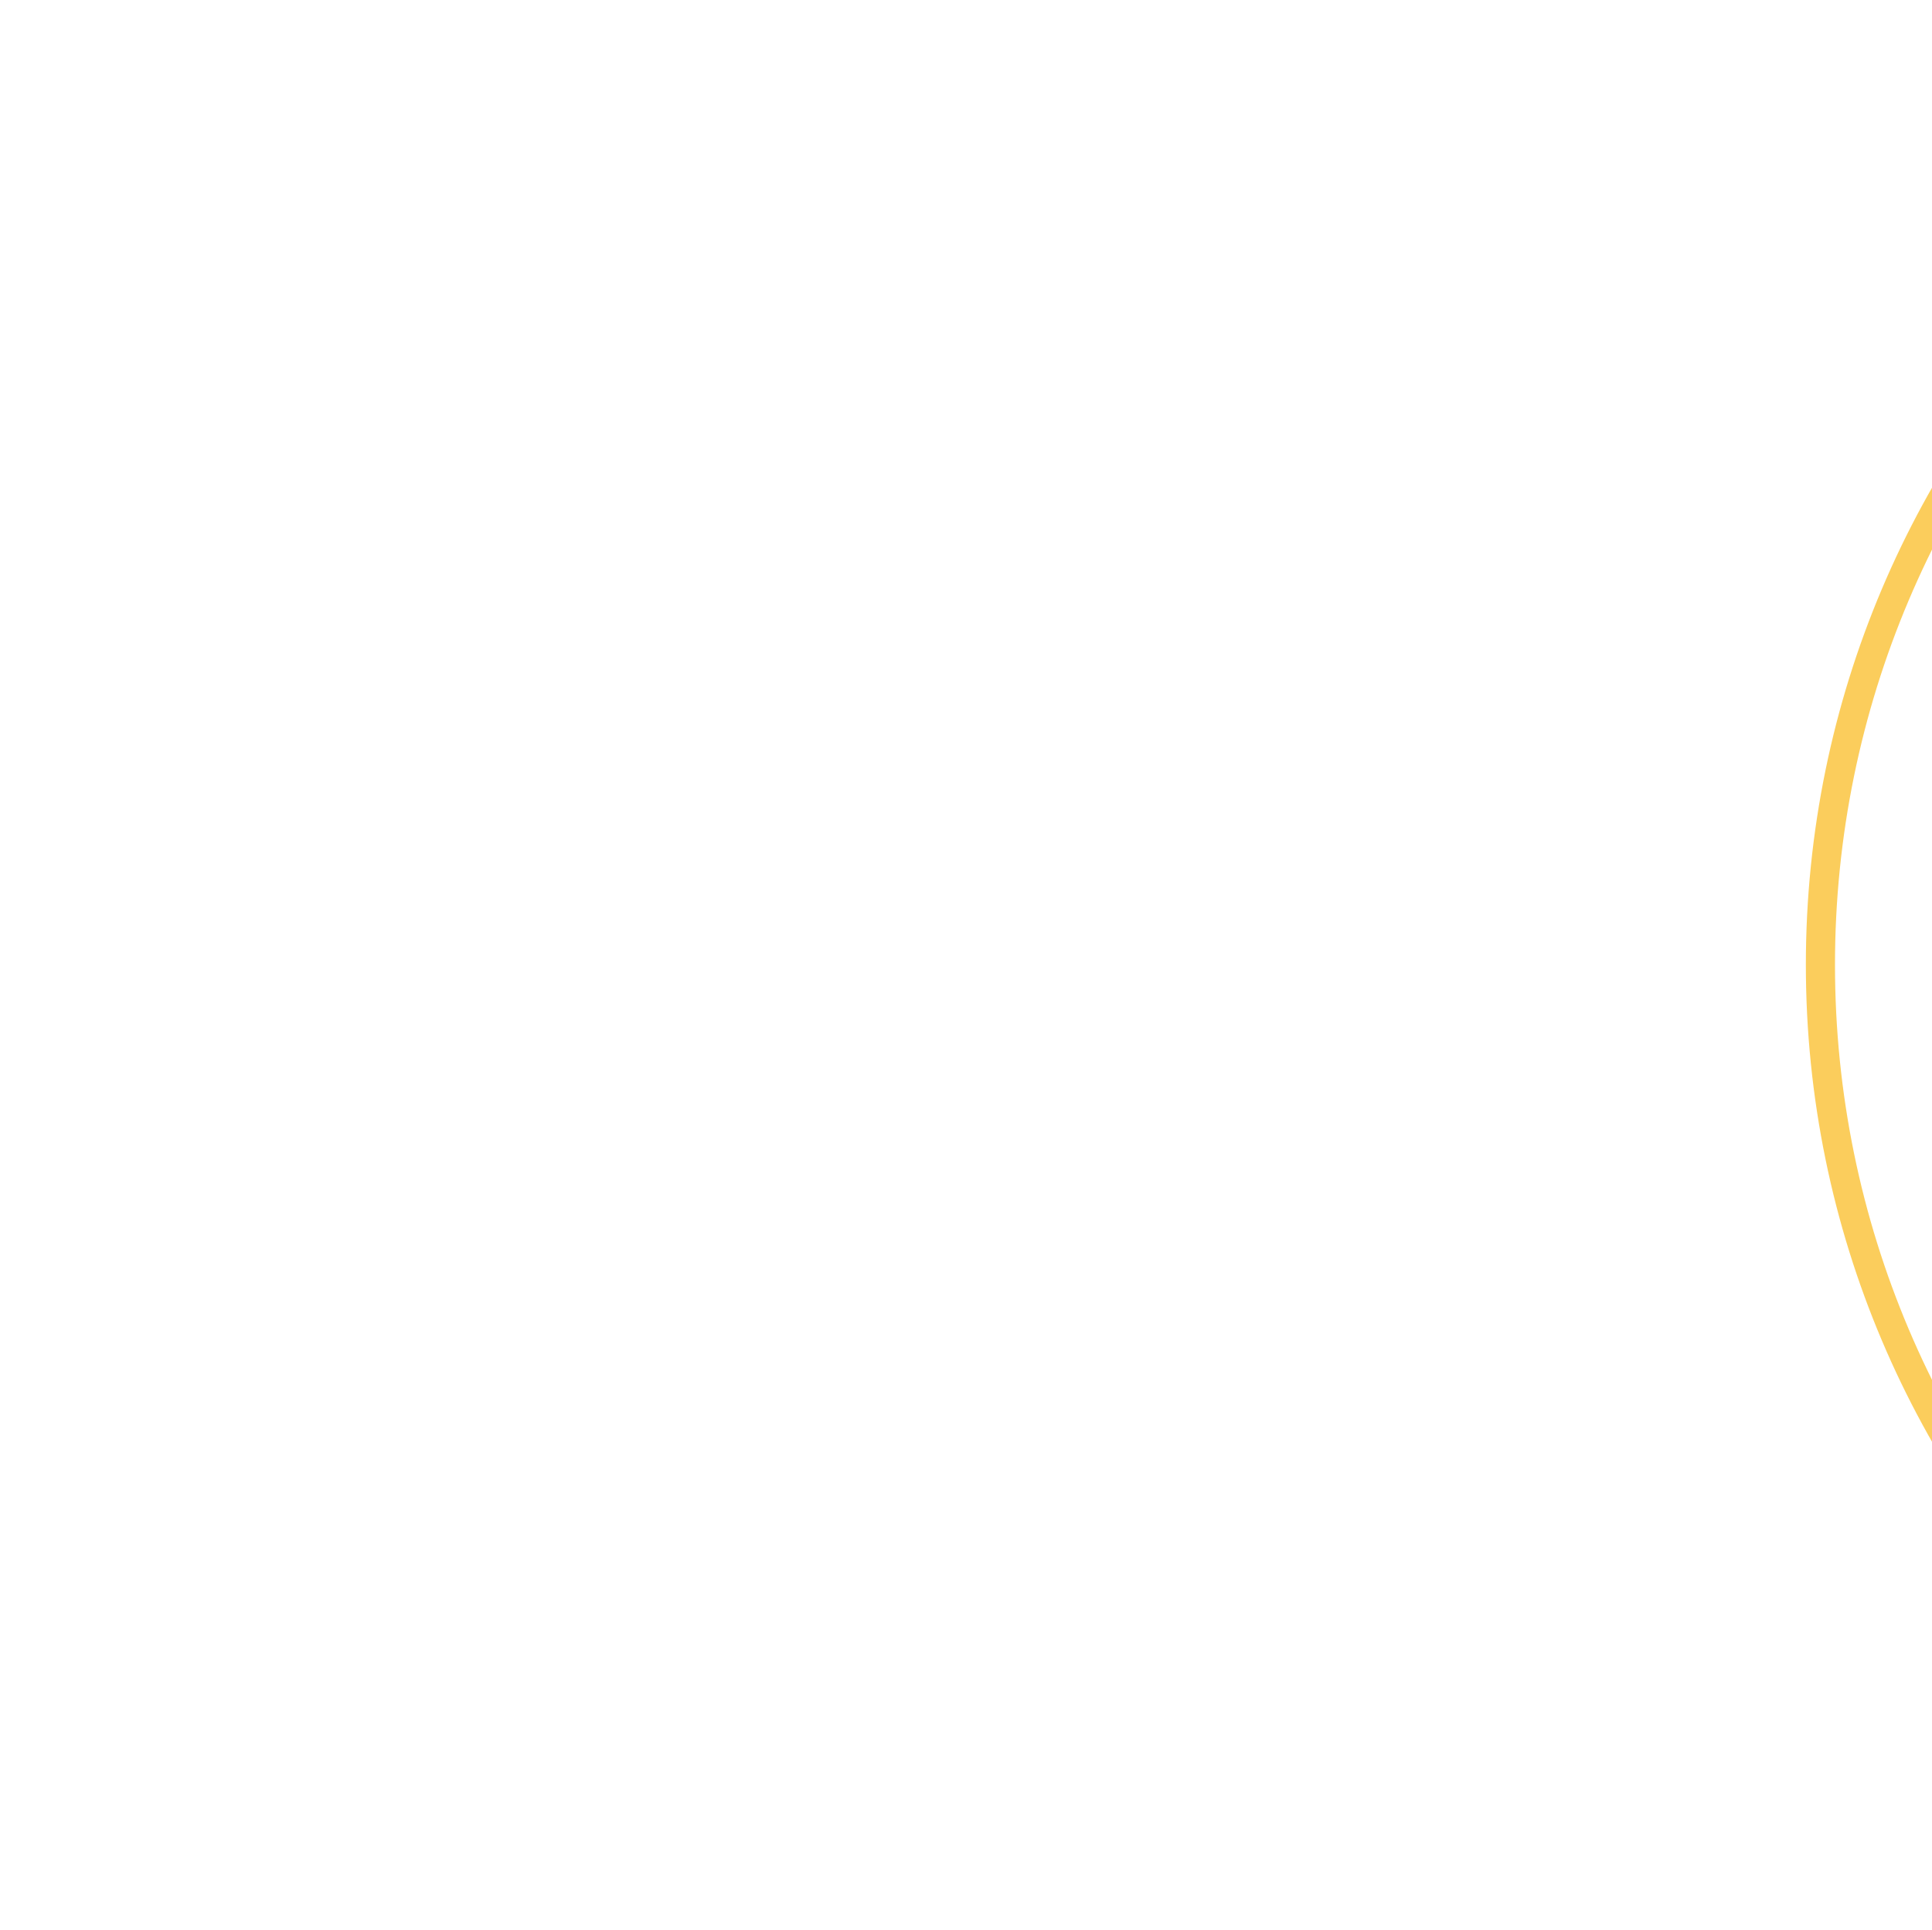
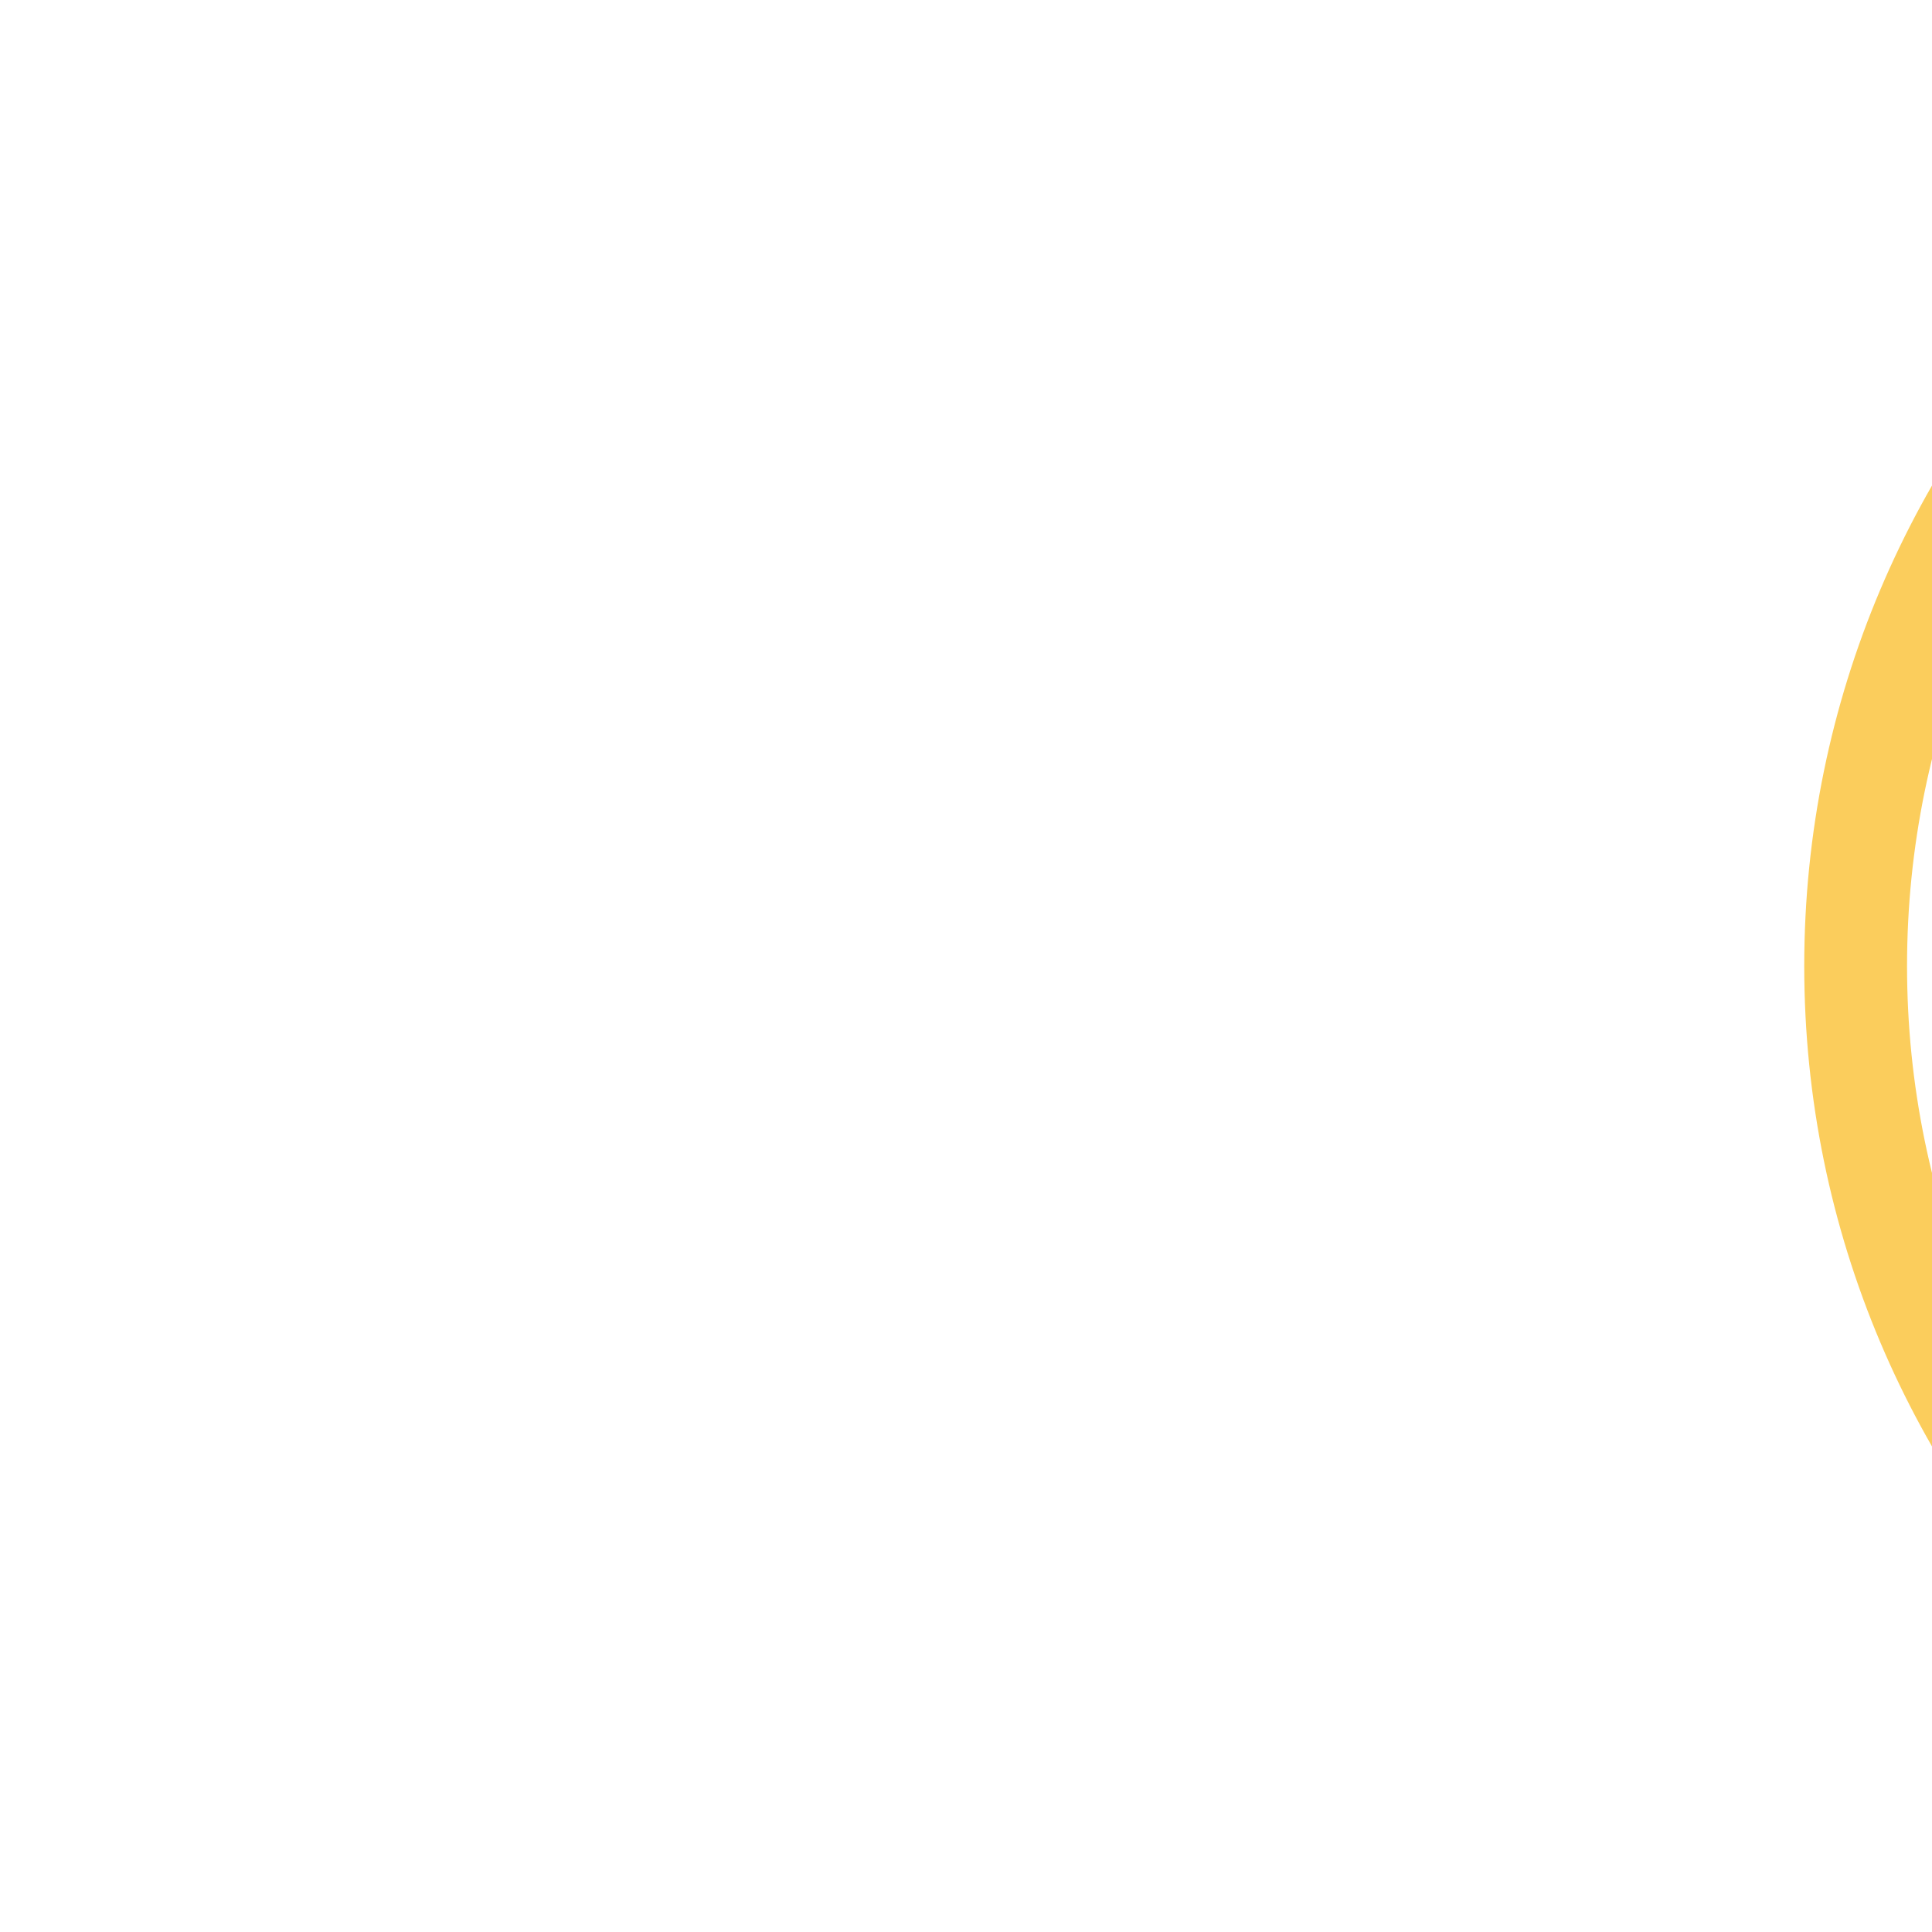
- <svg xmlns="http://www.w3.org/2000/svg" fill="none">
-   <path d="M187.5 99.35C187.5 153.388 231.372 197.199 285.496 197.199C339.619 197.199 383.492 153.388 383.492 99.35C383.492 45.311 339.619 1.5 285.496 1.5C231.372 1.5 187.5 45.311 187.5 99.35Z" stroke="#FBCD5C" stroke-width="3" />
-   <path d="M300.104 80.527L270.791 84.201L269.742 89.065L275.502 90.127C279.265 91.023 280.008 92.38 279.188 96.131L269.742 140.522C267.259 152.004 271.086 157.405 280.084 157.405C287.061 157.405 295.163 154.18 298.837 149.751L299.963 144.426C297.403 146.679 293.665 147.575 291.182 147.575C287.662 147.575 286.382 145.104 287.291 140.752L300.104 80.527ZM301 53.8C301 57.195 299.651 60.451 297.251 62.851C294.85 65.252 291.595 66.6 288.2 66.6C284.805 66.6 281.549 65.252 279.149 62.851C276.748 60.451 275.4 57.195 275.4 53.8C275.4 50.405 276.748 47.15 279.149 44.749C281.549 42.349 284.805 41 288.2 41C291.595 41 294.85 42.349 297.251 44.749C299.651 47.15 301 50.405 301 53.8Z" fill="#5C5C5C" />
+ <svg xmlns="http://www.w3.org/2000/svg" fill="rgba(255, 255, 255, 0)">
+   <circle r="106.762" transform="matrix(-1 0 0 1 323.372 112.762)" stroke="#FBCD5C" stroke-width="12" />
+   <path d="M340.404 91.932L307.35 96.074L306.167 101.559L312.662 102.757C316.906 103.768 317.743 105.298 316.819 109.527L306.167 159.583C303.367 172.53 307.682 178.621 317.829 178.621C325.696 178.621 334.833 174.984 338.975 169.99L340.245 163.986C337.358 166.526 333.144 167.536 330.344 167.536C326.374 167.536 324.931 164.751 325.956 159.843L340.404 91.932ZM341.414 61.794C341.414 65.622 339.894 69.293 337.187 72C334.48 74.707 330.809 76.228 326.981 76.228C323.152 76.228 319.481 74.707 316.774 72C314.067 69.293 312.547 65.622 312.547 61.794C312.547 57.966 314.067 54.295 316.774 51.588C319.481 48.881 323.152 47.36 326.981 47.36C330.809 47.36 334.48 48.881 337.187 51.588C339.894 54.295 341.414 57.966 341.414 61.794Z" fill="#5C5C5C" />
</svg>
